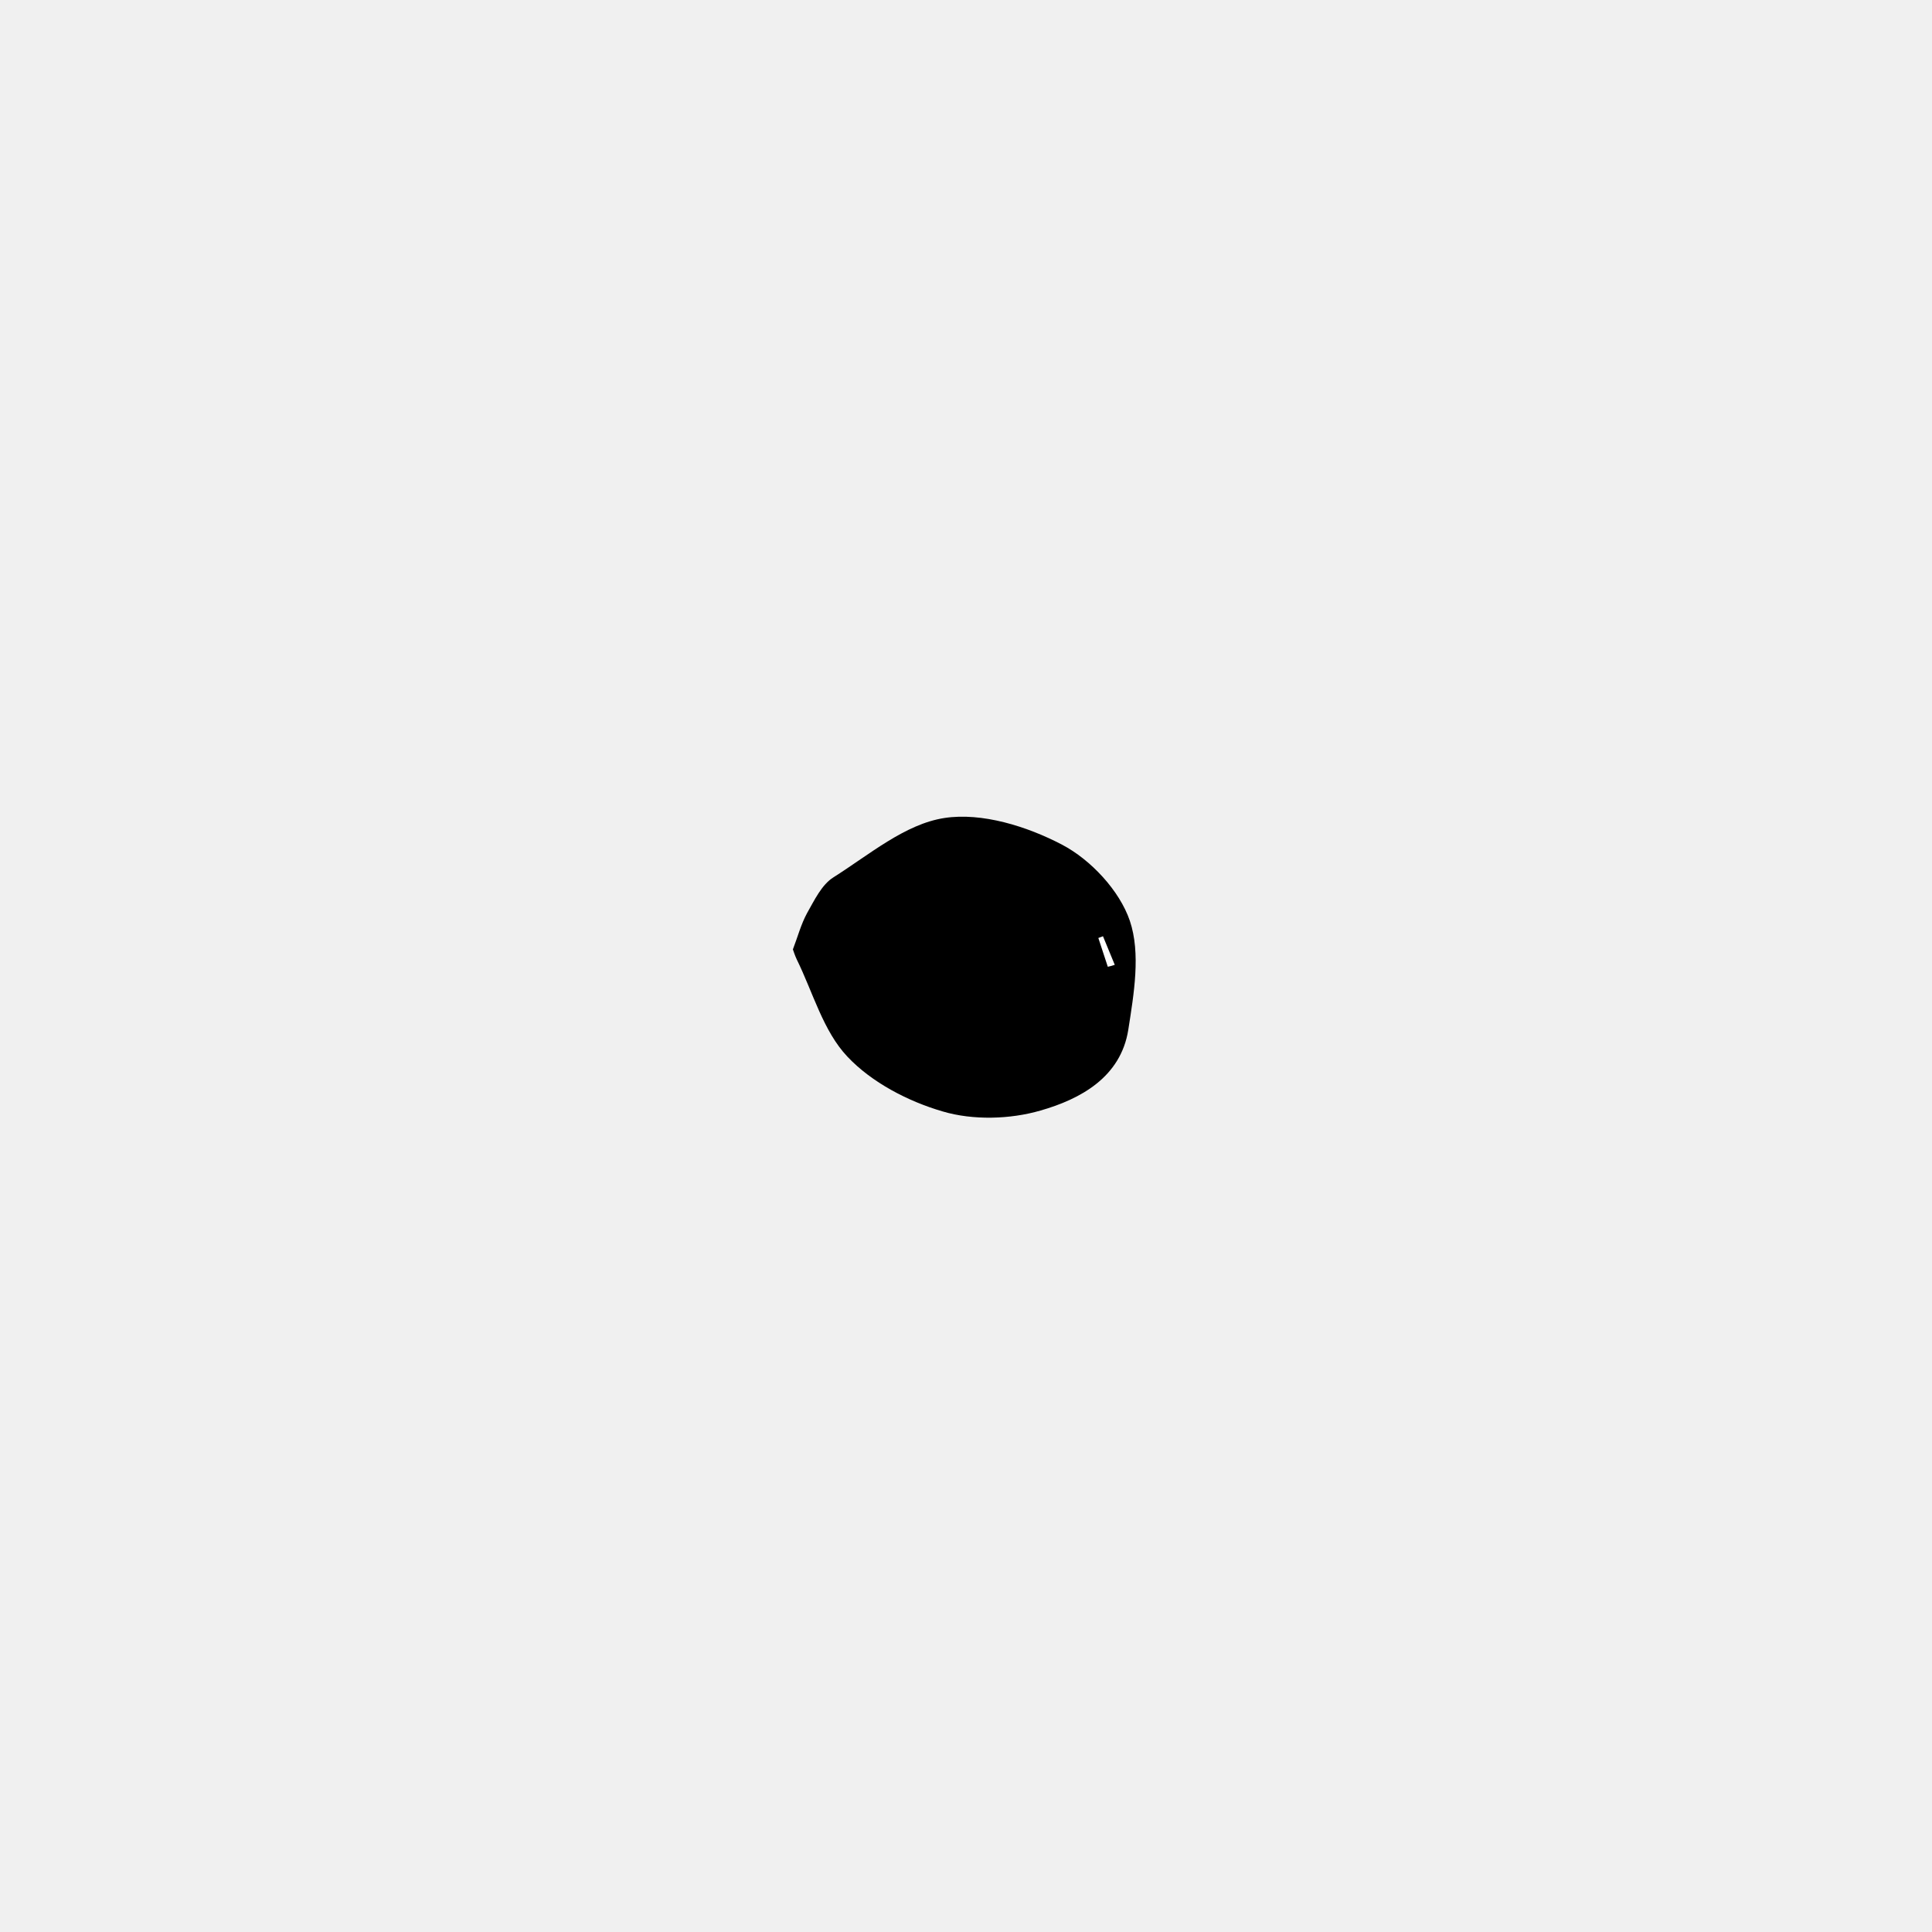
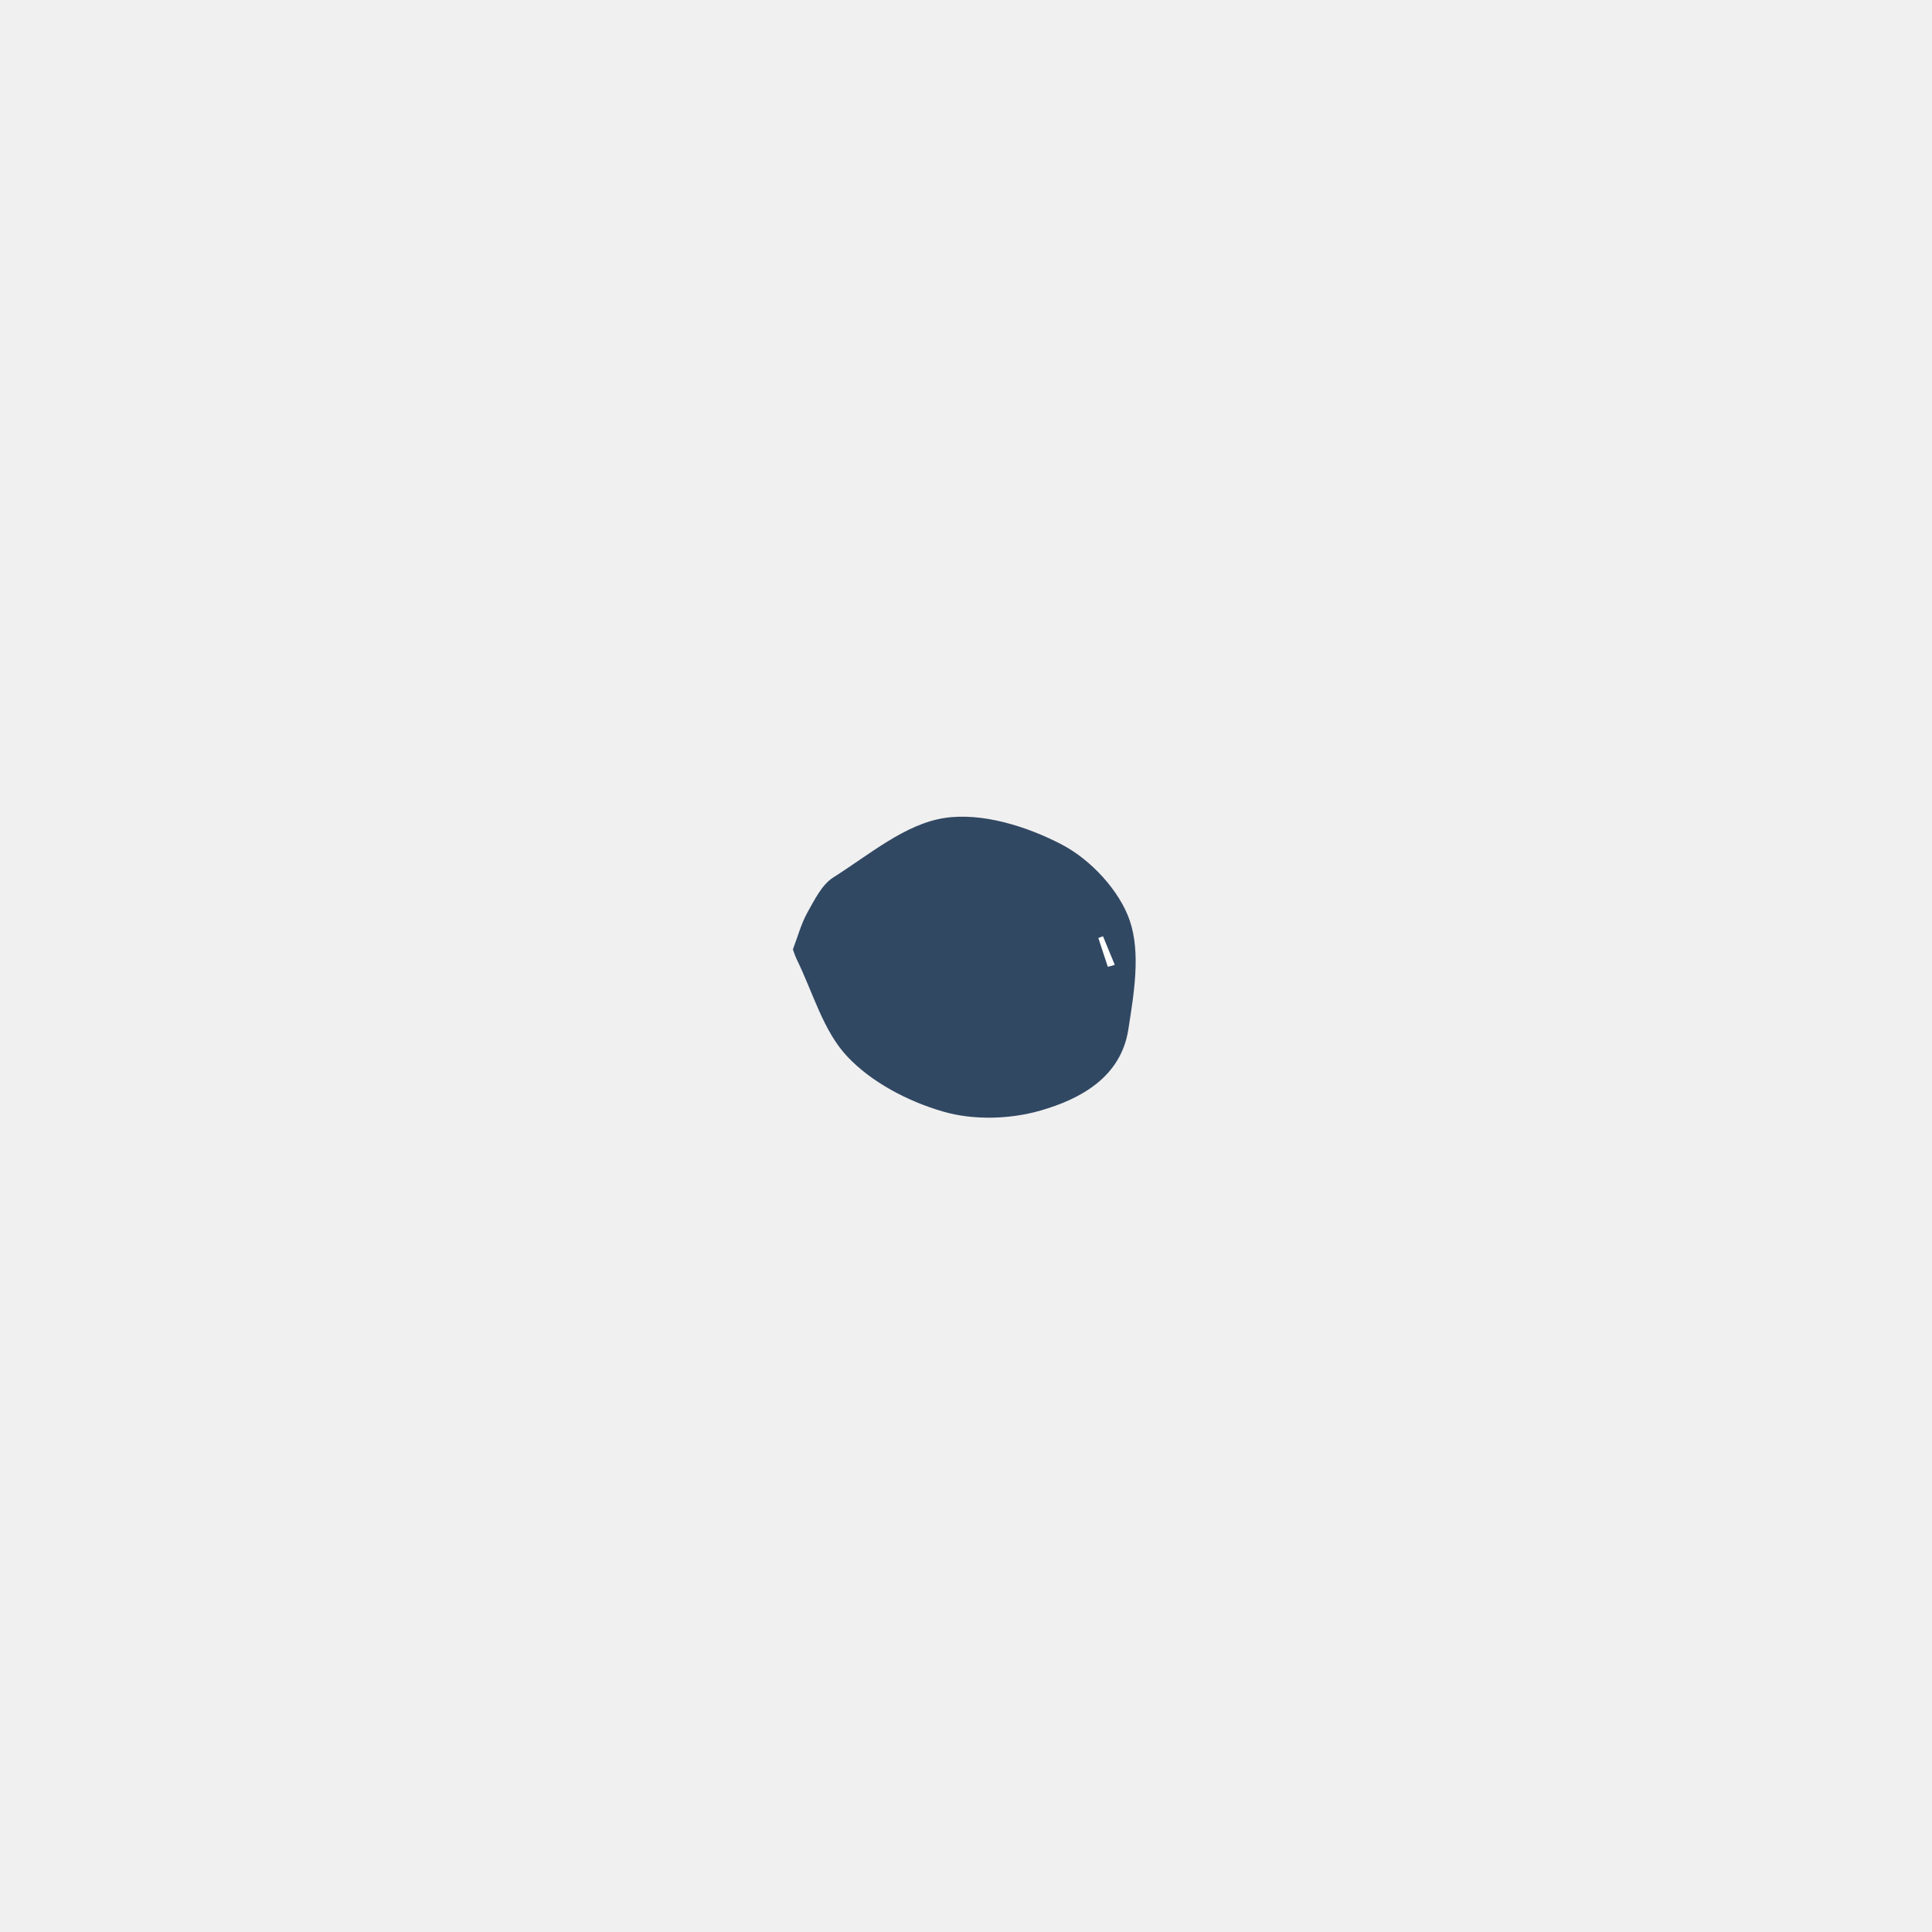
<svg xmlns="http://www.w3.org/2000/svg" version="1.1" id="Layer_1" x="0px" y="0px" width="1000px" height="1000px" viewBox="0 0 1000 1000" style="enable-background:new 0 0 1000 1000;" xml:space="preserve">
  <style type="text/css">

- 	.st0{fill-rule:evenodd;clip-rule:evenodd;}
+ 	.st0{fill-rule:evenodd;clip-rule:evenodd;fill:hsl(212, 34%, 29%)}
	.st1{fill-rule:evenodd;clip-rule:evenodd;fill:#FFFFFF;}

</style>
  <g>
    <path class="st0" d="M410.4,491.4c2.5-6.5,4.2-13,7.3-18.7c3.8-6.7,7.6-14.8,13.7-18.6c18.5-11.7,37.1-27.6,57.4-30.7   c19.4-3,42.8,4.3,60.9,13.8c14.9,7.8,29.8,23.8,35.1,39.4c5.7,16.9,2.1,37.8-0.8,56.4c-3.9,24.6-24.8,35.9-45.4,41.8   c-15.8,4.6-35,5.1-50.6,0.5c-17.9-5.2-36.8-15-49.4-28.4c-12.5-13.2-17.8-33.2-26.2-50.3C411.4,494.5,410.7,492.2,410.4,491.4z" />
    <path class="st1" d="M573.4,500.4c-1.6-5-3.3-9.9-4.9-14.9c0.8-0.3,1.6-0.6,2.4-0.9c2,4.9,4.1,9.9,6.1,14.8   C575.9,499.8,574.7,500.1,573.4,500.4z" />
  </g>
</svg>
